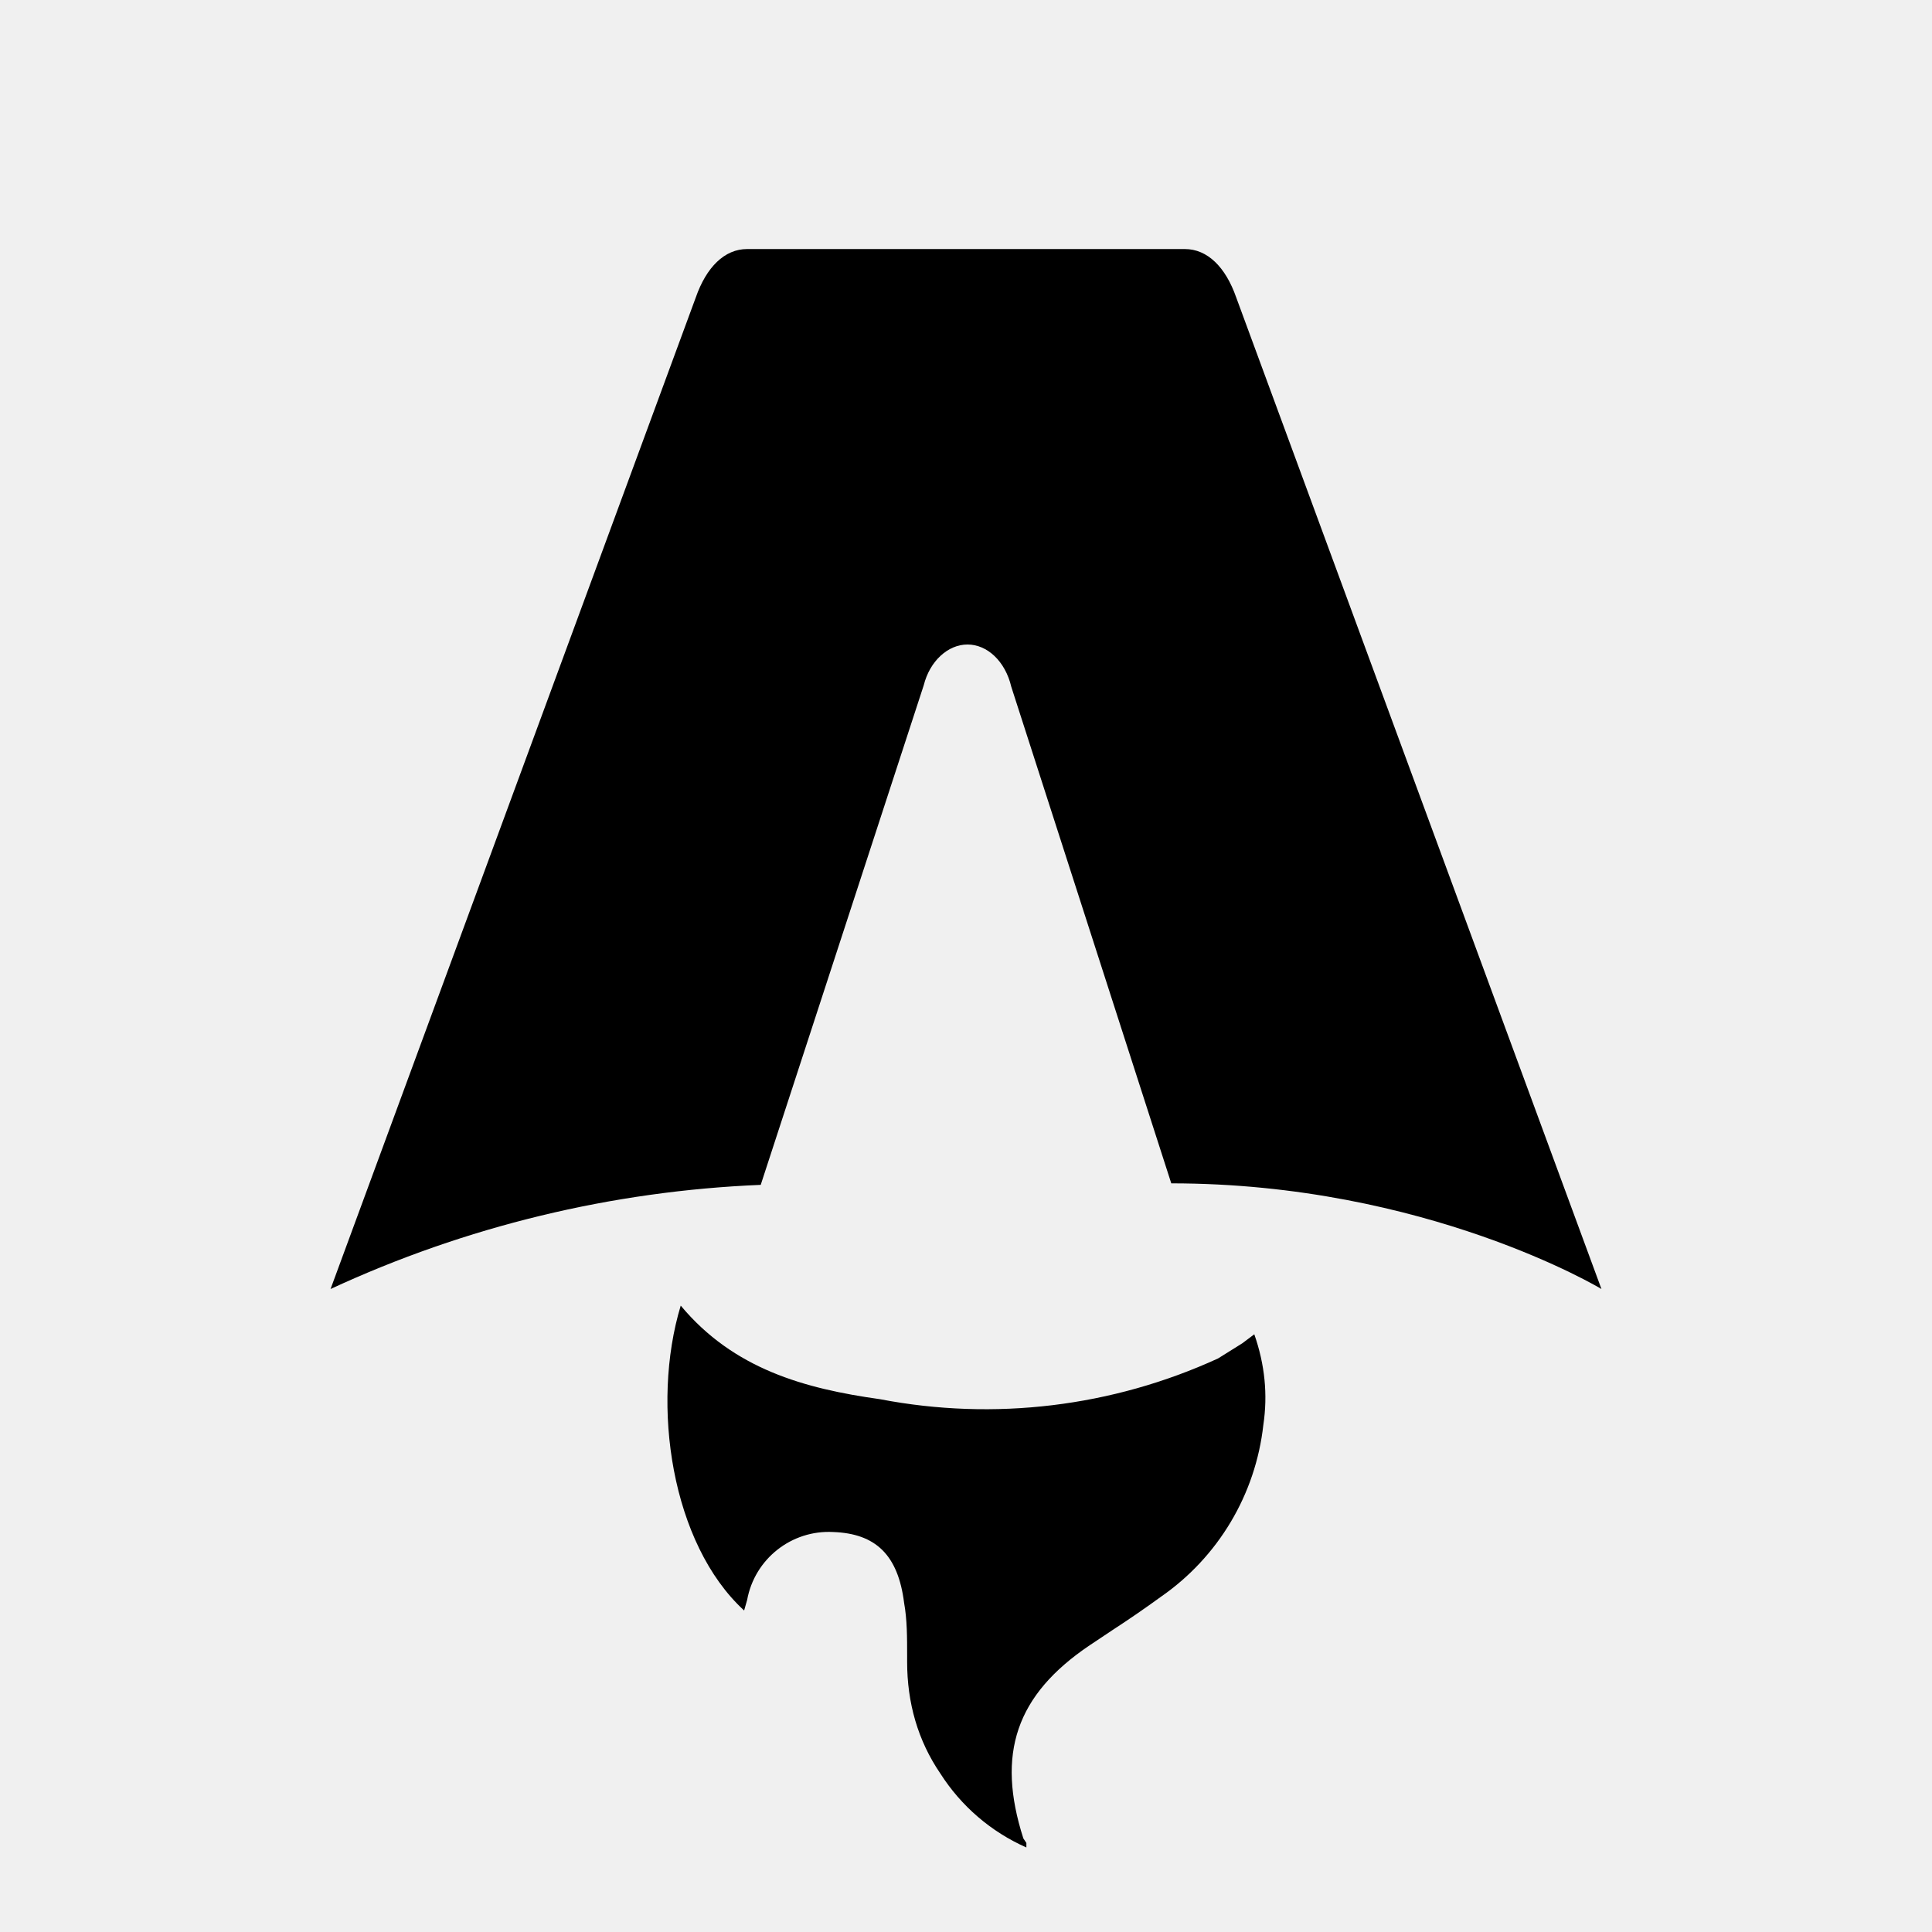
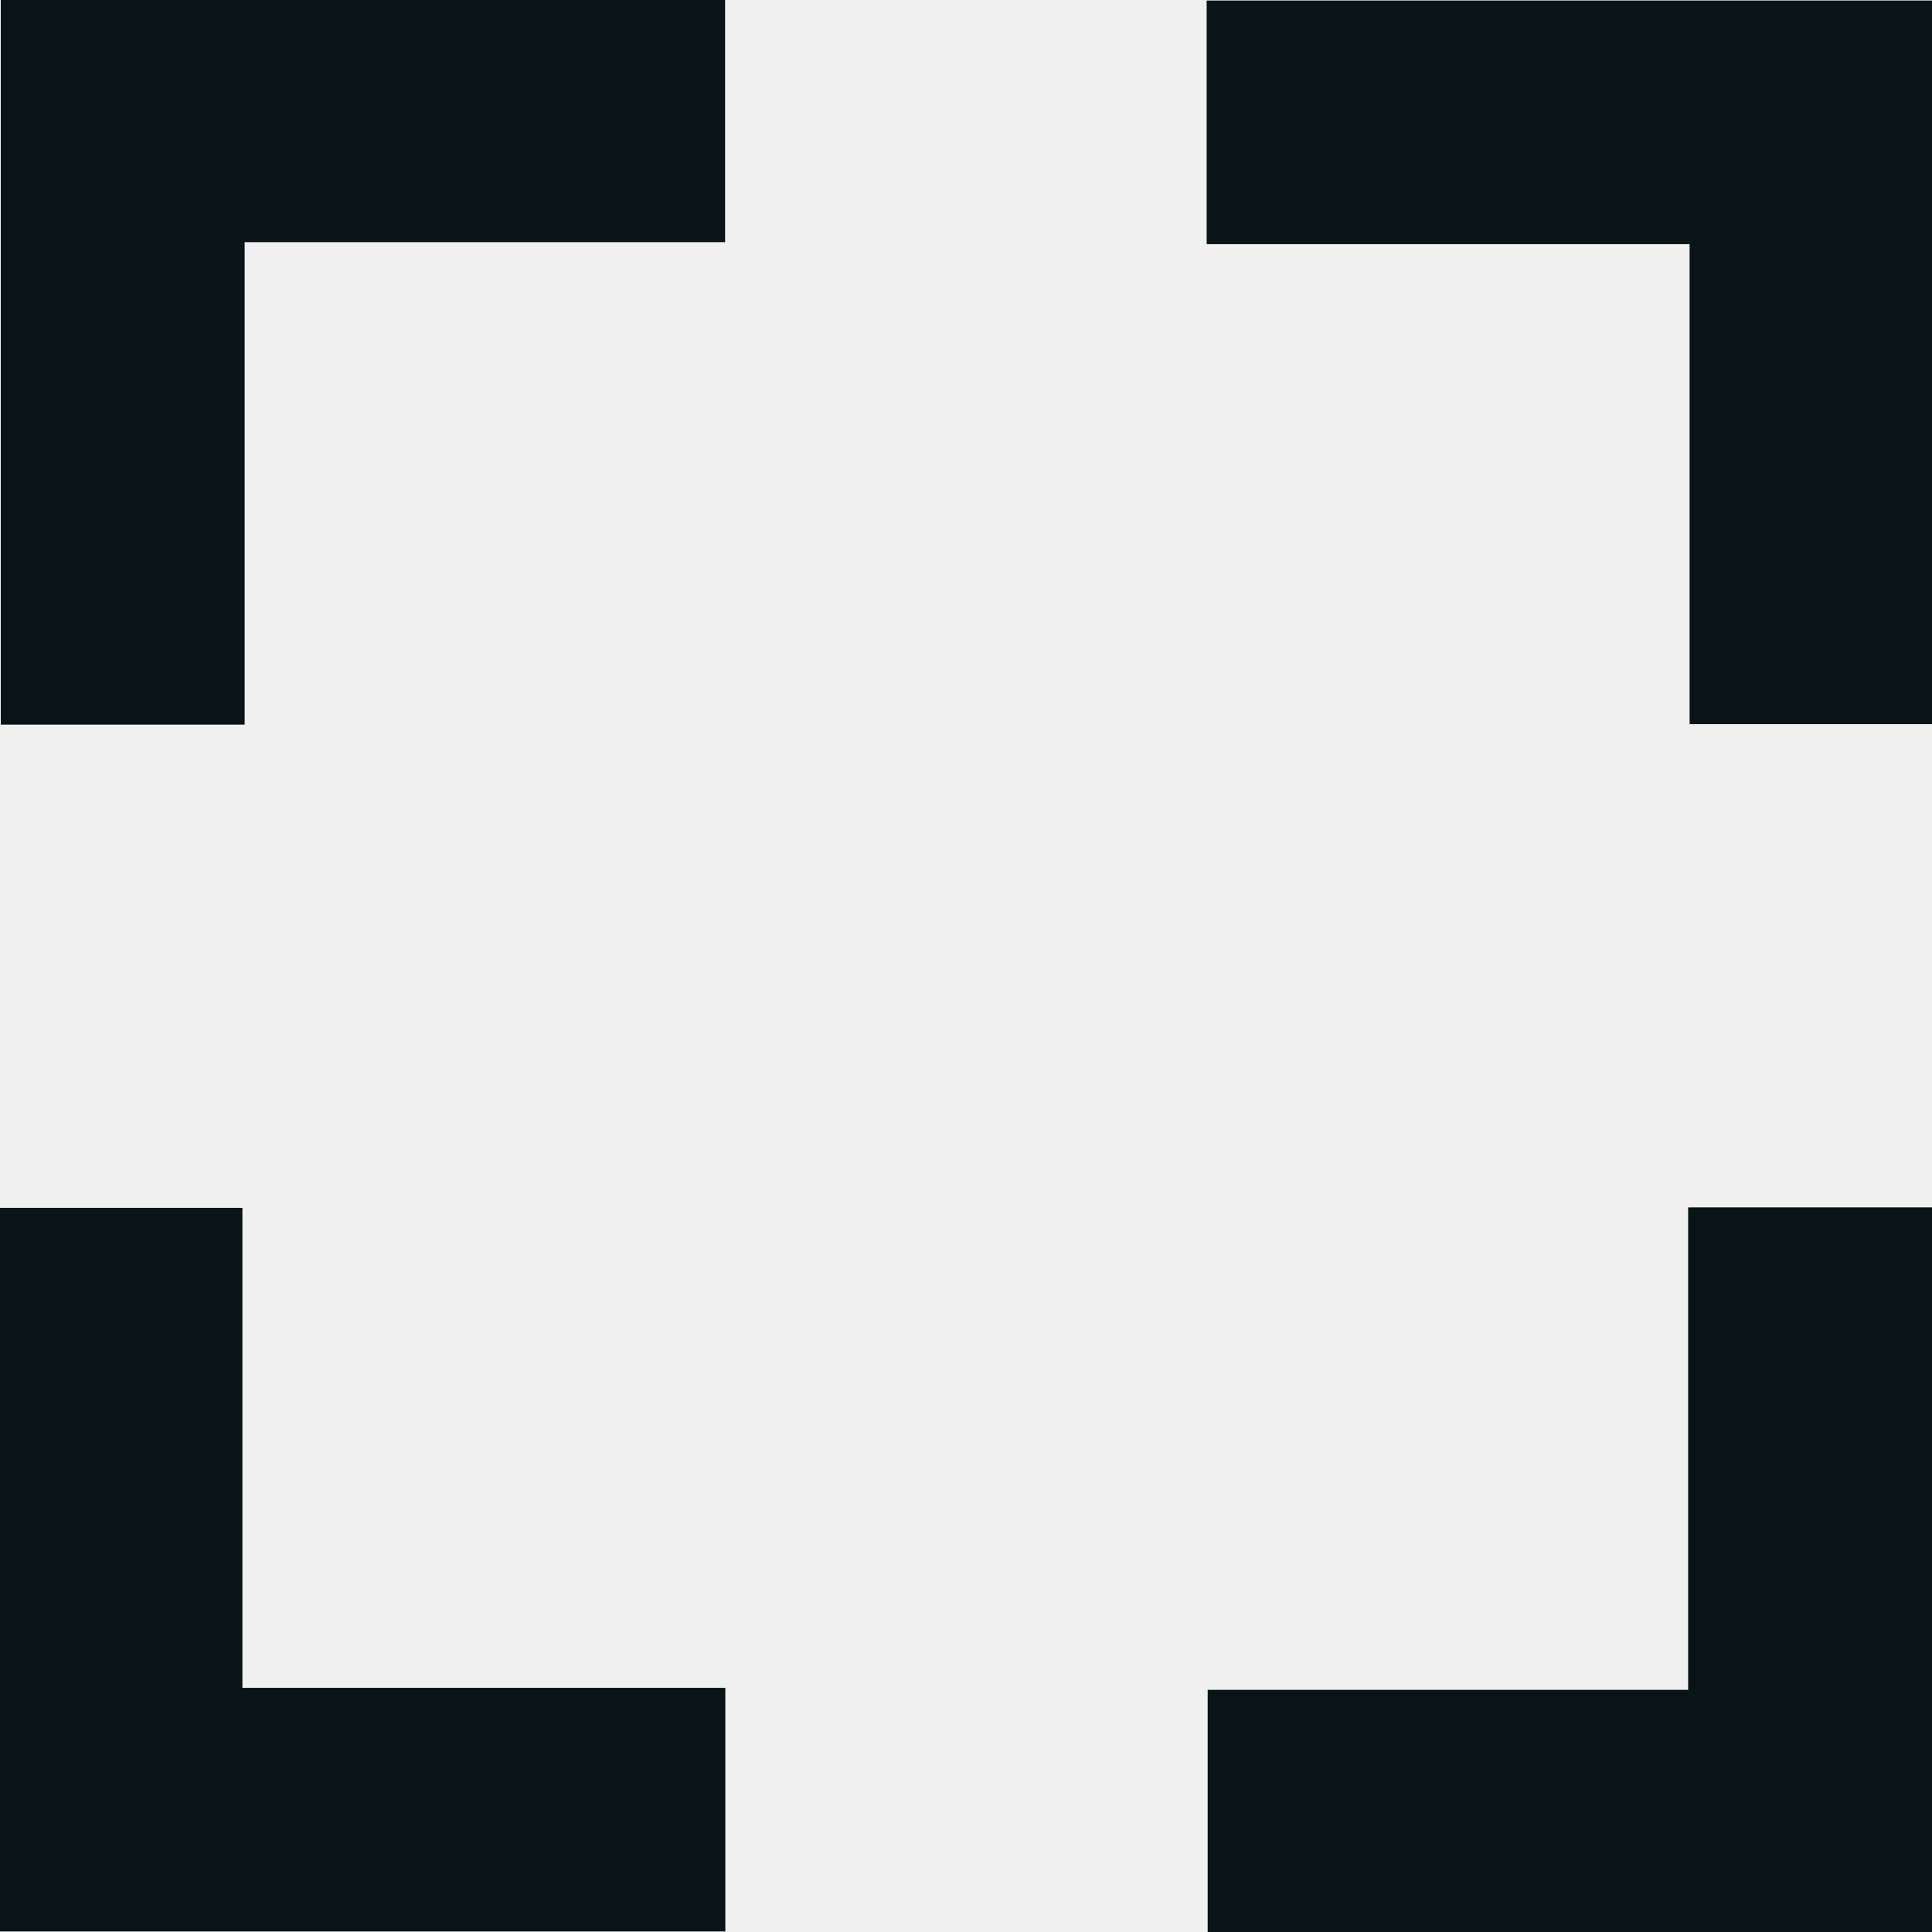
- <svg xmlns="http://www.w3.org/2000/svg" fill="none" viewBox="0 0 128 128">
-   <path d="M50.4 78.5a75.1 75.1 0 0 0-28.5 6.9l24.2-65.7c.7-2 1.9-3.2 3.4-3.2h29c1.5 0 2.7 1.2 3.4 3.2l24.2 65.7s-11.6-7-28.5-7L67 45.5c-.4-1.7-1.6-2.8-2.9-2.8-1.3 0-2.5 1.1-2.9 2.7L50.4 78.5Zm-1.1 28.2Zm-4.2-20.2c-2 6.6-.6 15.8 4.2 20.2a17.5 17.5 0 0 1 .2-.7 5.5 5.5 0 0 1 5.7-4.5c2.8.1 4.3 1.5 4.7 4.7.2 1.1.2 2.3.2 3.5v.4c0 2.7.7 5.2 2.2 7.4a13 13 0 0 0 5.7 4.9v-.3l-.2-.3c-1.8-5.6-.5-9.5 4.4-12.8l1.5-1a73 73 0 0 0 3.2-2.2 16 16 0 0 0 6.8-11.4c.3-2 .1-4-.6-6l-.8.6-1.6 1a37 37 0 0 1-22.4 2.7c-5-.7-9.7-2-13.2-6.2Z" />
-   <style>
-         path { fill: #000; }
-         @media (prefers-color-scheme: dark) {
-             path { fill: #FFF; }
-         }
-     </style>
+ <svg xmlns="http://www.w3.org/2000/svg" width="32" height="32" viewBox="0 0 32 32" fill="none">
+   <path d="M12.01 4.011H4.052V12.002H0.013V0H12.01V4.011Z" fill="#081416" />
+   <path d="M27.985 11.994L27.985 4.044L19.986 4.044L19.986 0.009L32 0.009L32 11.994L27.985 11.994Z" fill="#081416" />
+   <path d="M4.015 20.006L4.015 27.956L12.014 27.956L12.014 31.991L0 31.991L-8.39027e-06 20.006L4.015 20.006Z" fill="#081416" />
+   <path d="M20.003 27.989L27.961 27.989L27.961 19.998L32 19.998L32 32L20.003 32L20.003 27.989Z" fill="#081416" />
</svg>
